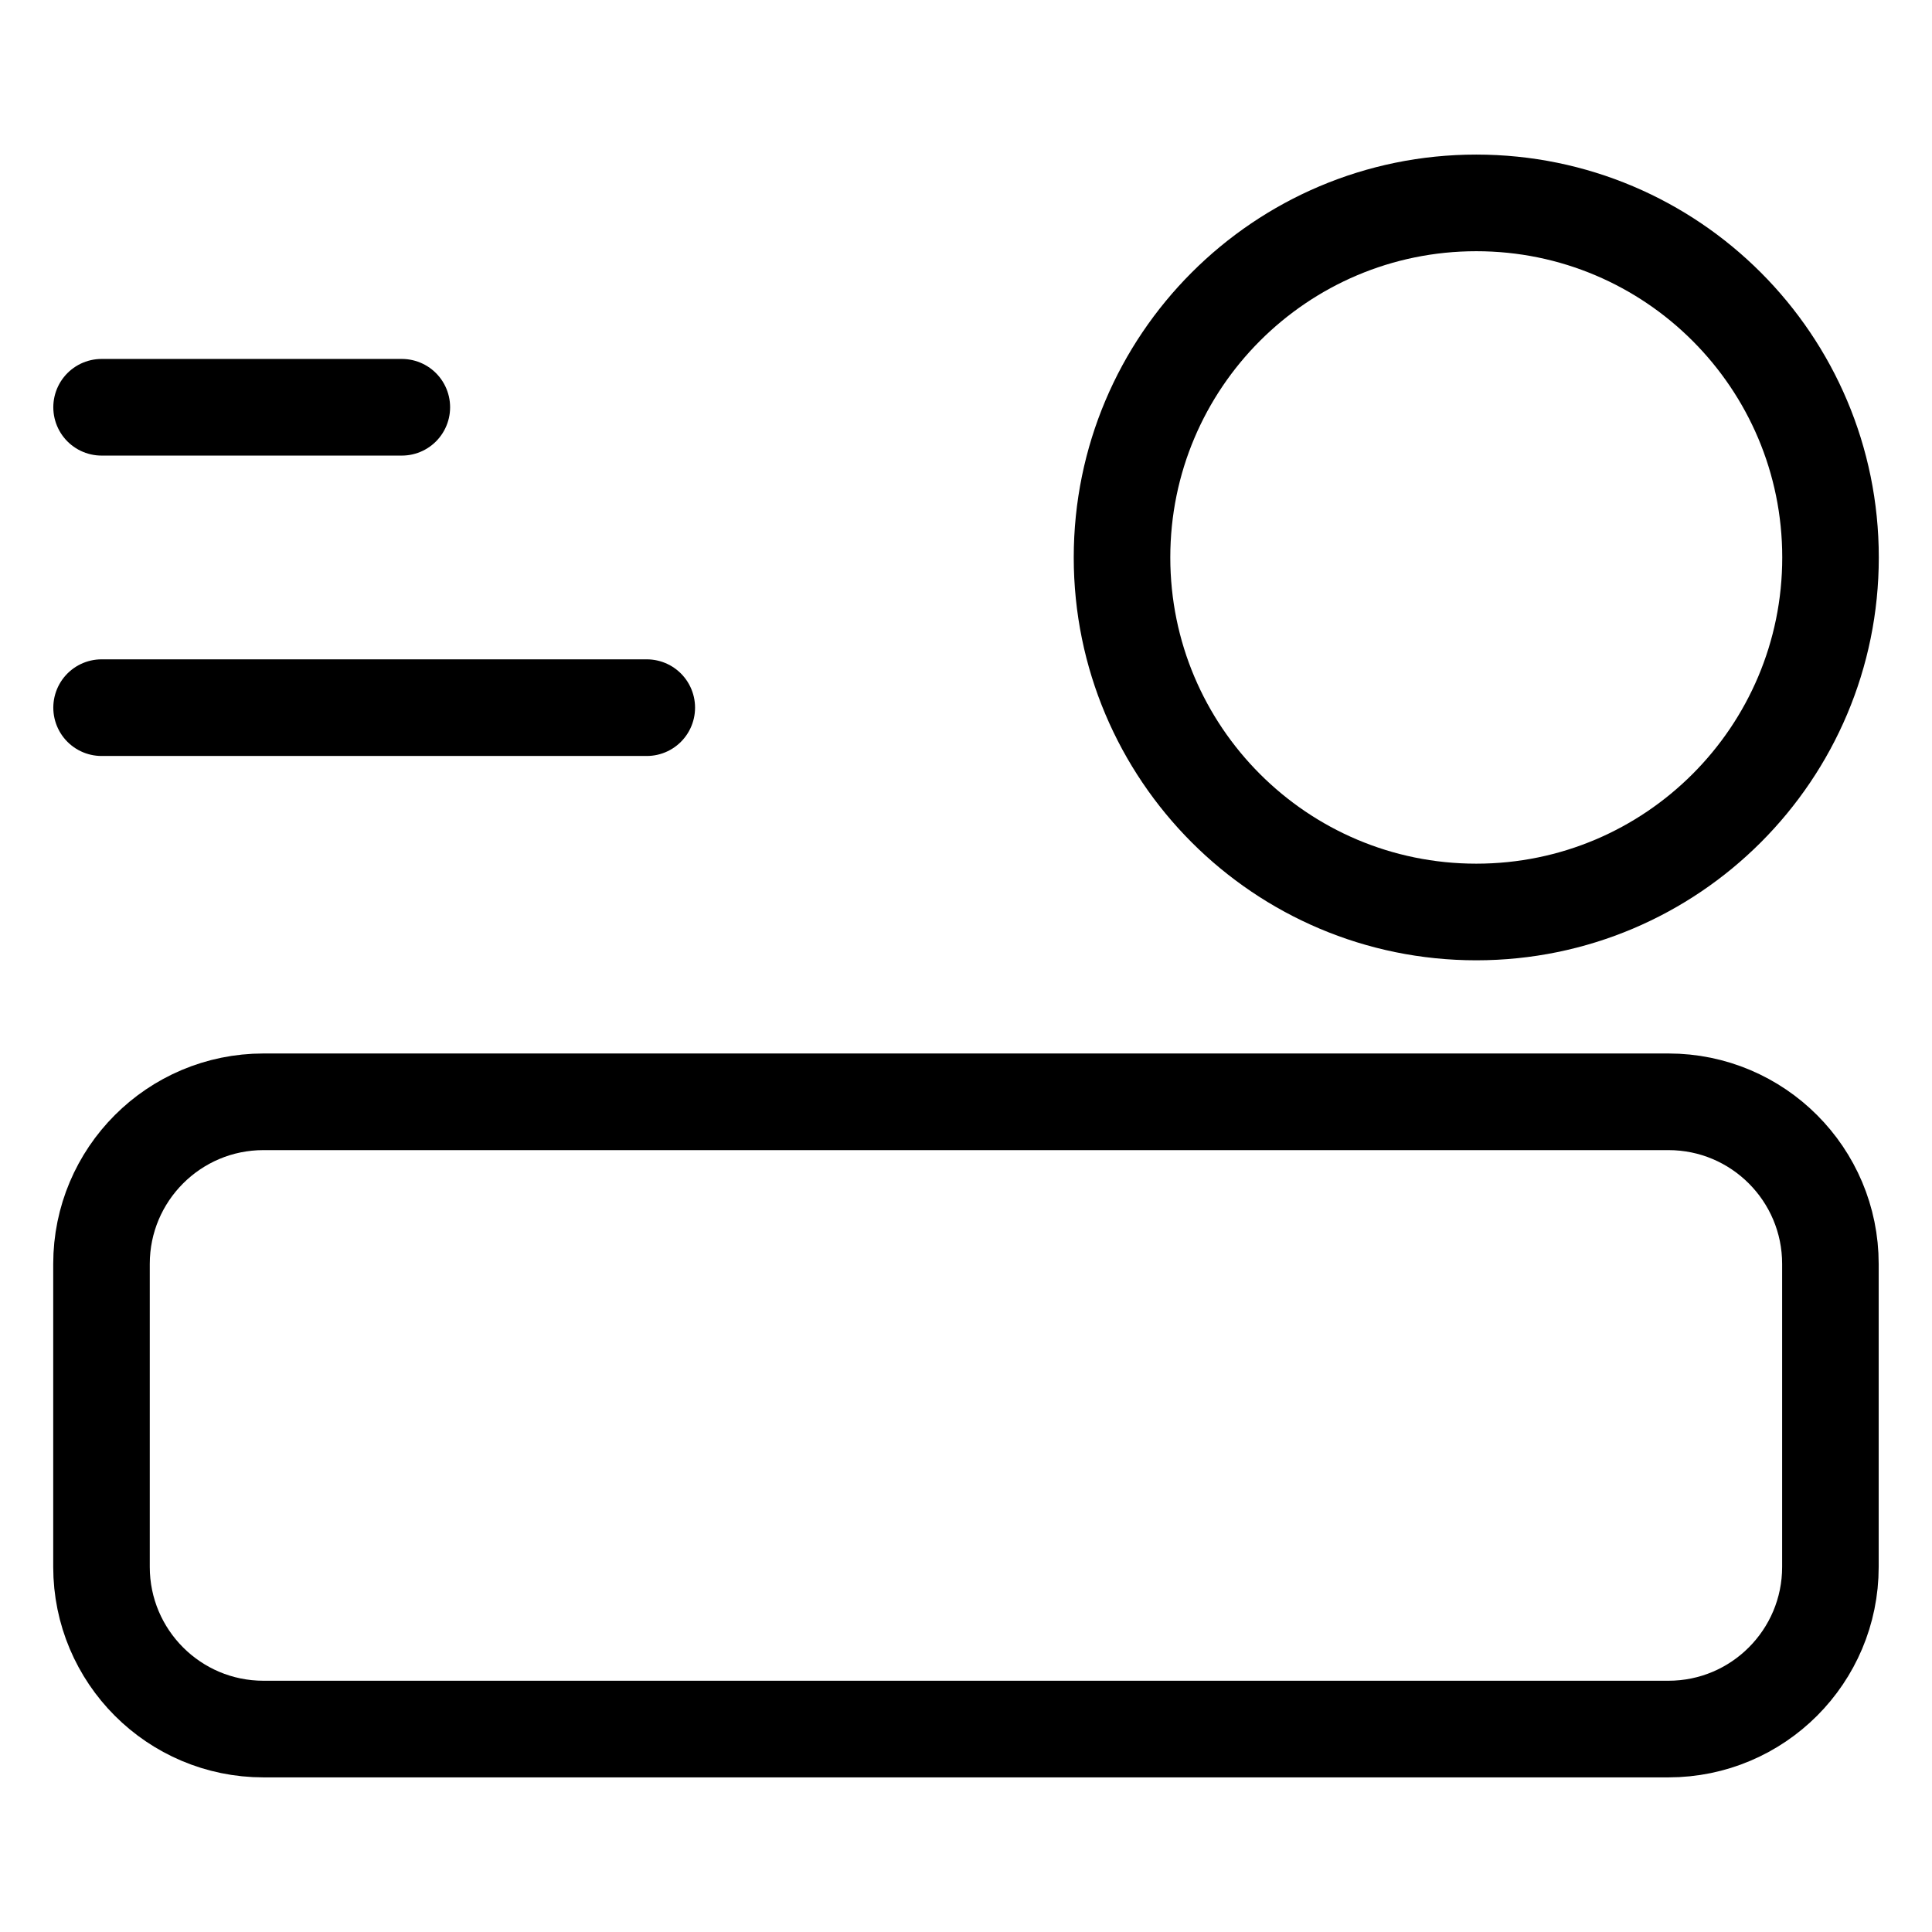
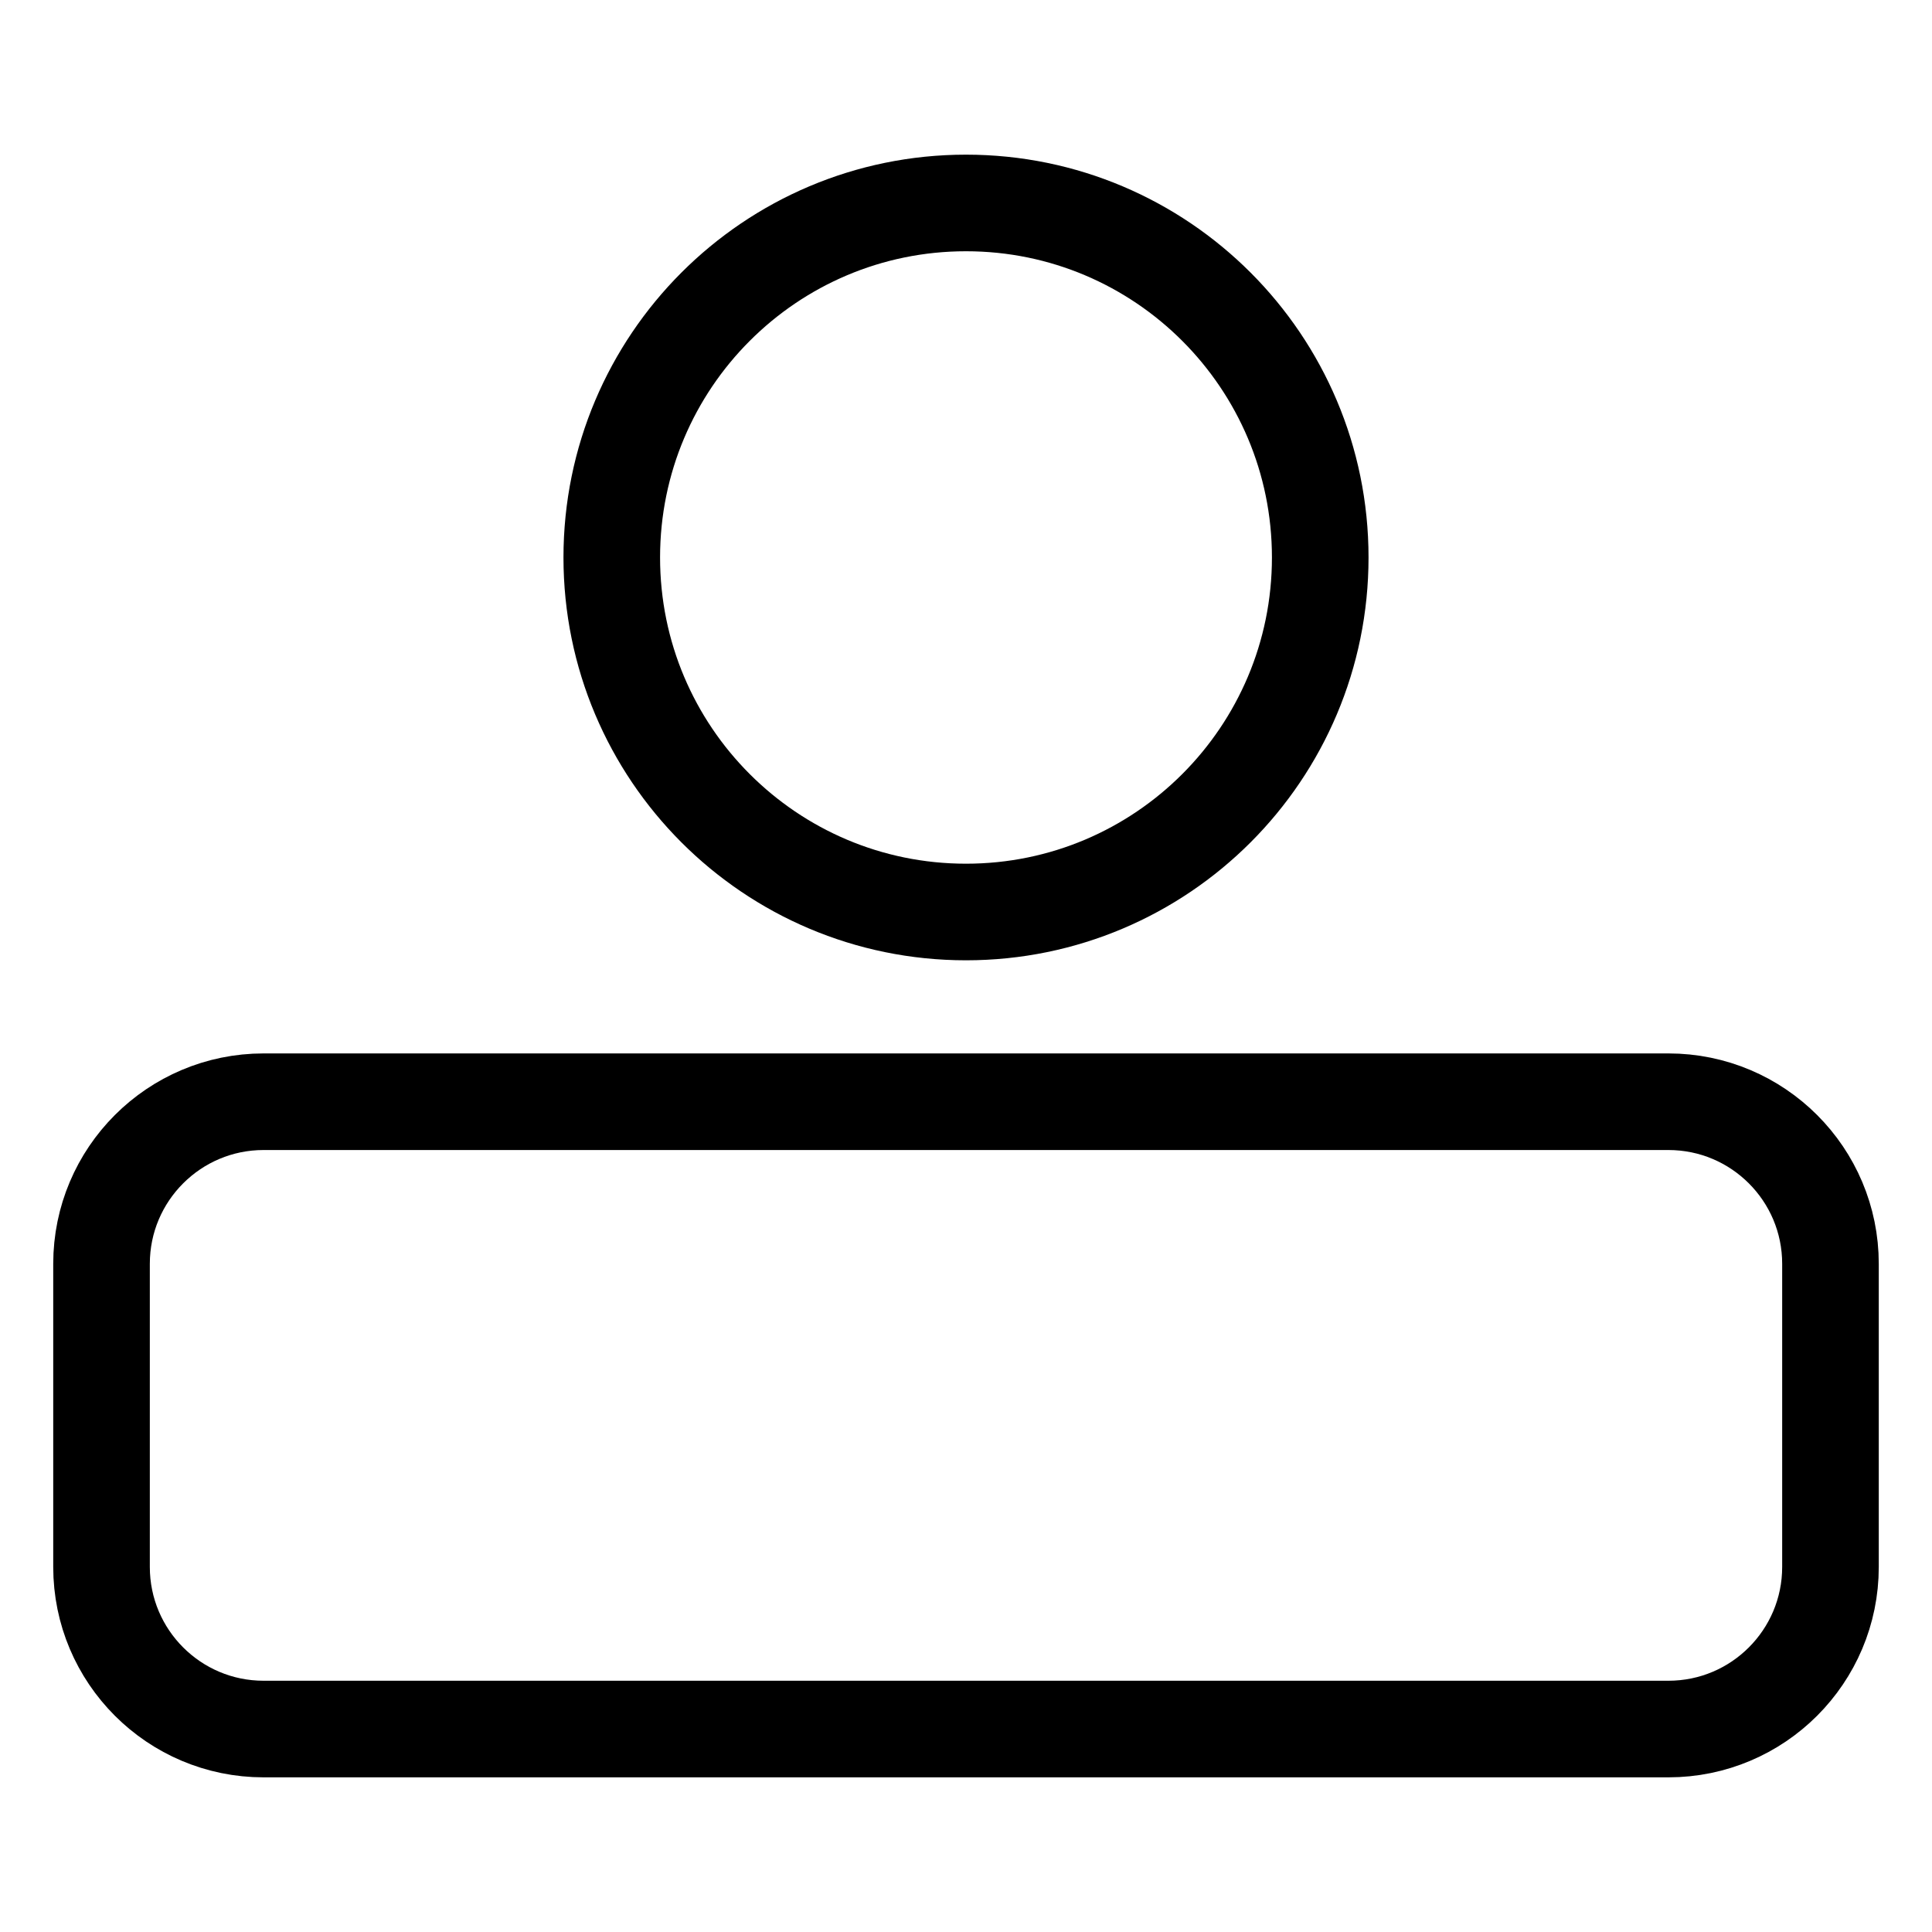
<svg xmlns="http://www.w3.org/2000/svg" width="20" height="20" viewBox="0 0 20 20" fill="none" version="1.1" id="svg2">
  <defs id="defs2">
    </defs>
-   <g id="g3" transform="matrix(1.118044,0,0,1.118973,-28.4053,-2.541106)" style="stroke-width:0.894">
-     <circle style="fill:none;stroke:#000000;stroke-width:0.894;stroke-linecap:round;stroke-linejoin:round;stroke-miterlimit:79.1;paint-order:stroke fill markers" id="path1" cx="39.075" cy="7.428" r="3.28" />
-     <rect style="fill:none;stroke:#000000;stroke-width:0.894;stroke-linecap:round;stroke-linejoin:round;stroke-miterlimit:79.1;paint-order:stroke fill markers" id="rect1" width="16.008" height="5.803" x="26.346" y="12.464" ry="1.5" />
-     <g id="g2" transform="translate(1.389764,2.145668)" style="stroke-width:0.894">
-       <path style="fill:#333333;stroke:#000000;stroke-width:0.894;stroke-linecap:round;stroke-linejoin:round;stroke-miterlimit:79.1;paint-order:stroke fill markers" d="M 24.957,3.893 H 27.737" id="path2" />
-       <path style="fill:#333333;stroke:#000000;stroke-width:0.894;stroke-linecap:round;stroke-linejoin:round;stroke-miterlimit:79.1;paint-order:stroke fill markers" d="m 24.957,6.672 h 5.048" id="path2-5" />
-     </g>
-   </g>
+   <ellipse style="fill:none;stroke:#000000;stroke-width:1;stroke-linecap:round;stroke-linejoin:round;stroke-miterlimit:79.1;paint-order:stroke fill markers" id="path1" cx="10" cy="5.771" rx="3.667" ry="3.67" />
+   <rect style="fill:none;stroke:#000000;stroke-width:1;stroke-linecap:round;stroke-linejoin:round;stroke-miterlimit:79.1;paint-order:stroke fill markers" id="rect1" width="17.898" height="6.494" x="1.051" y="11.405" ry="1.678" />
</svg>
